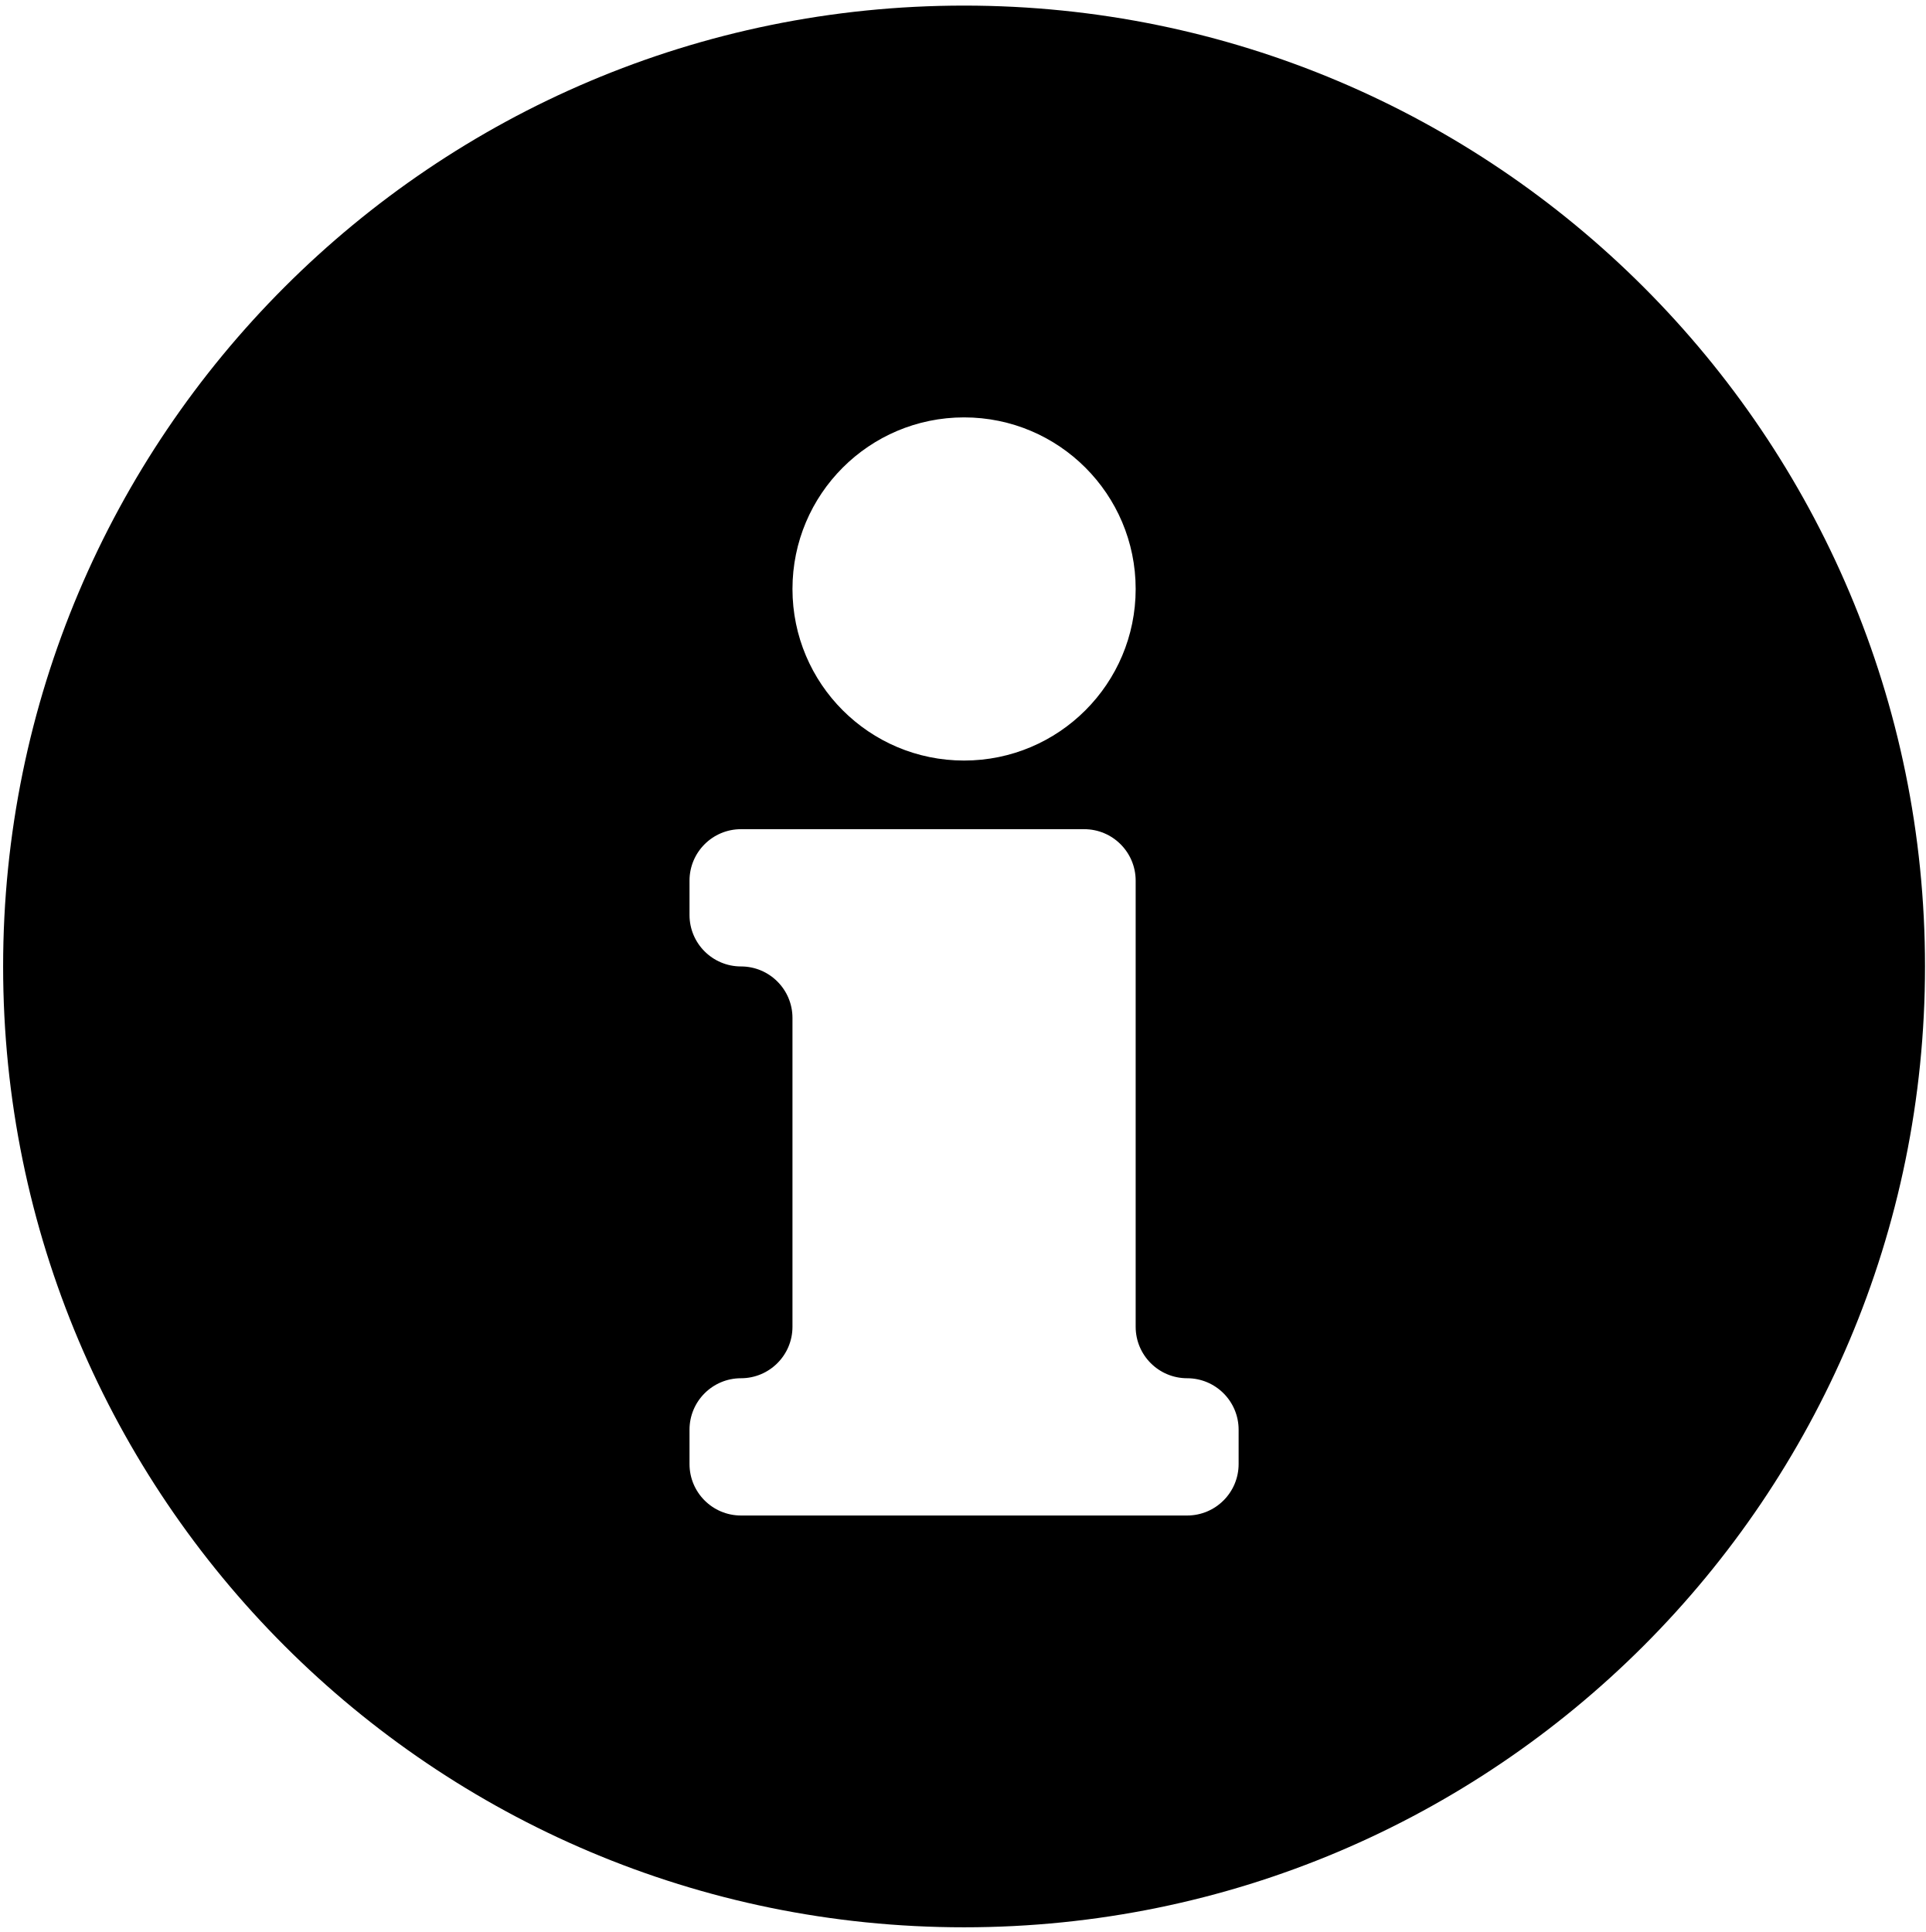
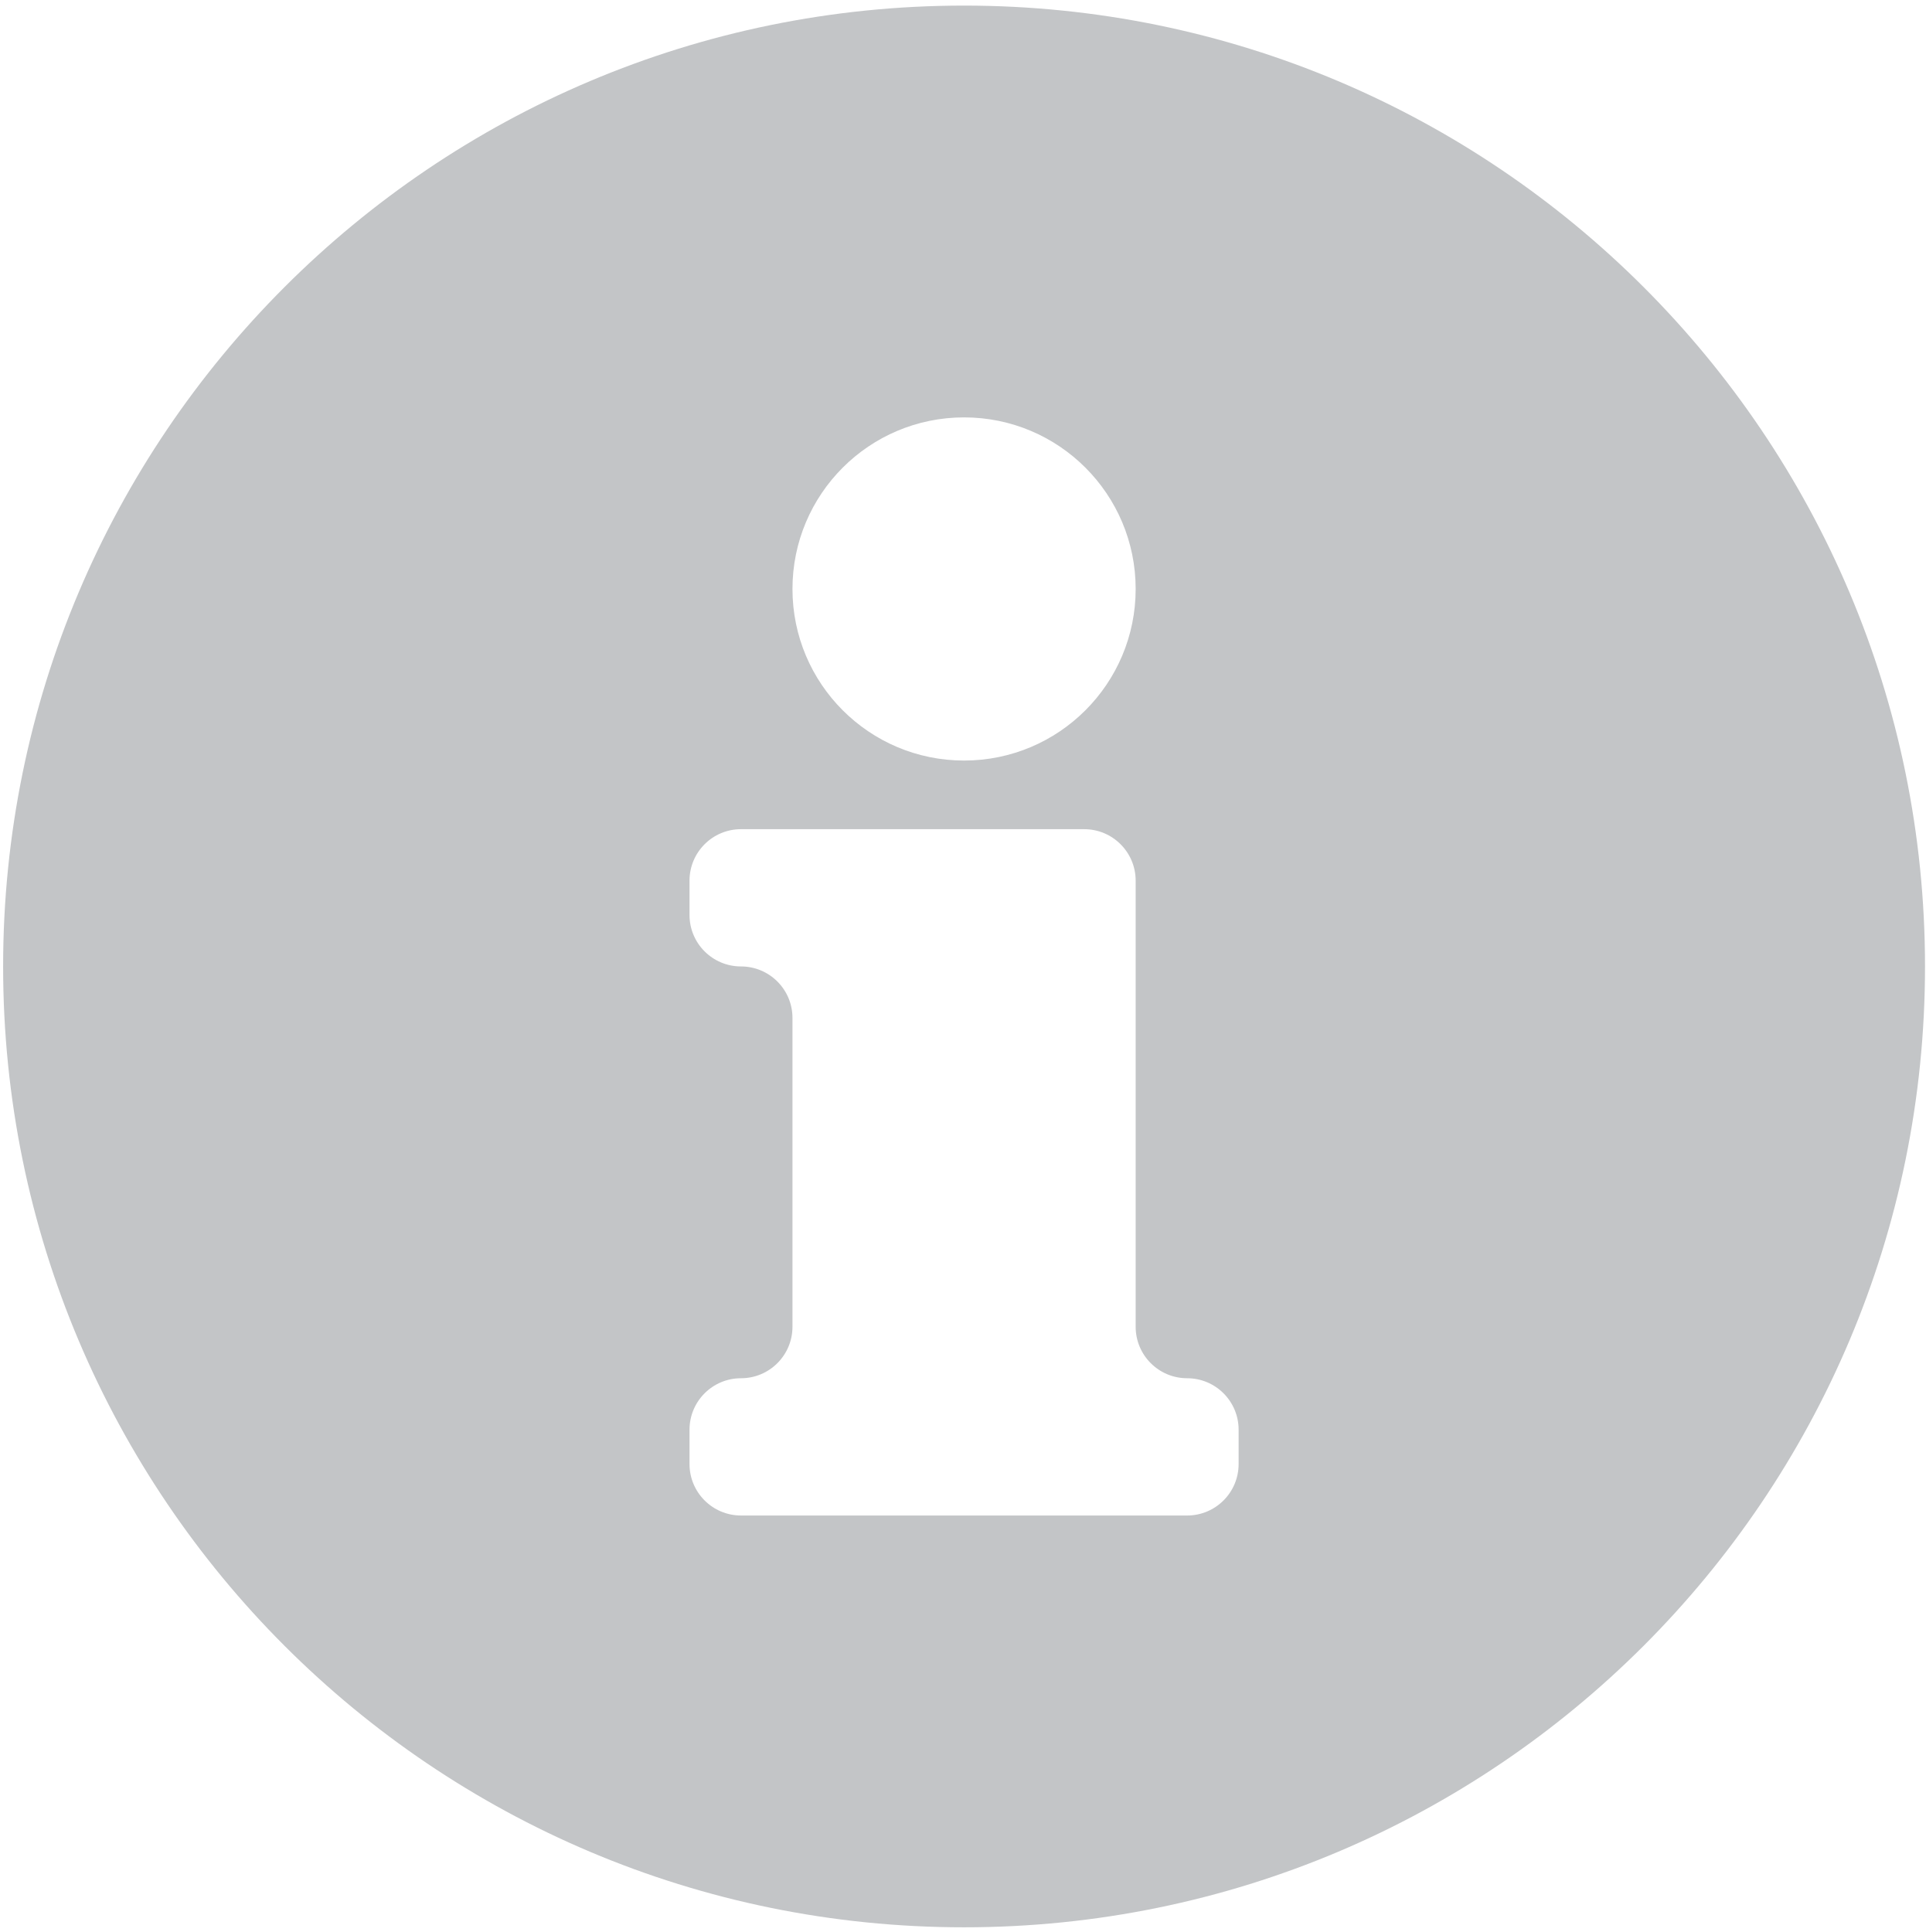
<svg xmlns="http://www.w3.org/2000/svg" width="56.1" height="56.3">
  <g>
    <rect fill="none" id="canvas_background" height="58.3" width="58.1" y="-1" x="-1" />
  </g>
  <g>
-     <path fill="black" id="svg_1" d="m28.091,0.163a28,28 0 1 0 28,28a28,28 0 0 0 -28,-28zm0,12a5,5 0 1 1 -5,5a5,5 0 0 1 5,-5zm8,30.5a1.5,1.5 0 0 1 -1.5,1.5l-13,0a1.5,1.5 0 0 1 -1.5,-1.5l0,-1a1.5,1.5 0 0 1 1.5,-1.5a1.5,1.5 0 0 0 1.5,-1.5l0,-9a1.5,1.5 0 0 0 -1.5,-1.5a1.5,1.5 0 0 1 -1.5,-1.5l0,-1a1.5,1.5 0 0 1 1.5,-1.5l10,0a1.5,1.5 0 0 1 1.5,1.5l0,13a1.5,1.5 0 0 0 1.5,1.5a1.5,1.5 0 0 1 1.5,1.5l0,1z" class="cls-1" />
+     <path fill="#c3c5c7" id="svg_1" d="m28.091,0.163a28,28 0 1 0 28,28a28,28 0 0 0 -28,-28zm0,12a5,5 0 1 1 -5,5a5,5 0 0 1 5,-5zm8,30.5a1.5,1.5 0 0 1 -1.5,1.5l-13,0a1.5,1.5 0 0 1 -1.5,-1.5l0,-1a1.5,1.5 0 0 1 1.5,-1.5a1.5,1.5 0 0 0 1.5,-1.5l0,-9a1.5,1.5 0 0 0 -1.5,-1.5a1.5,1.5 0 0 1 -1.5,-1.5l0,-1a1.5,1.5 0 0 1 1.5,-1.5l10,0a1.5,1.5 0 0 1 1.5,1.5l0,13a1.5,1.5 0 0 0 1.5,1.5a1.5,1.5 0 0 1 1.5,1.5l0,1z" class="cls-1" />
  </g>
</svg>
